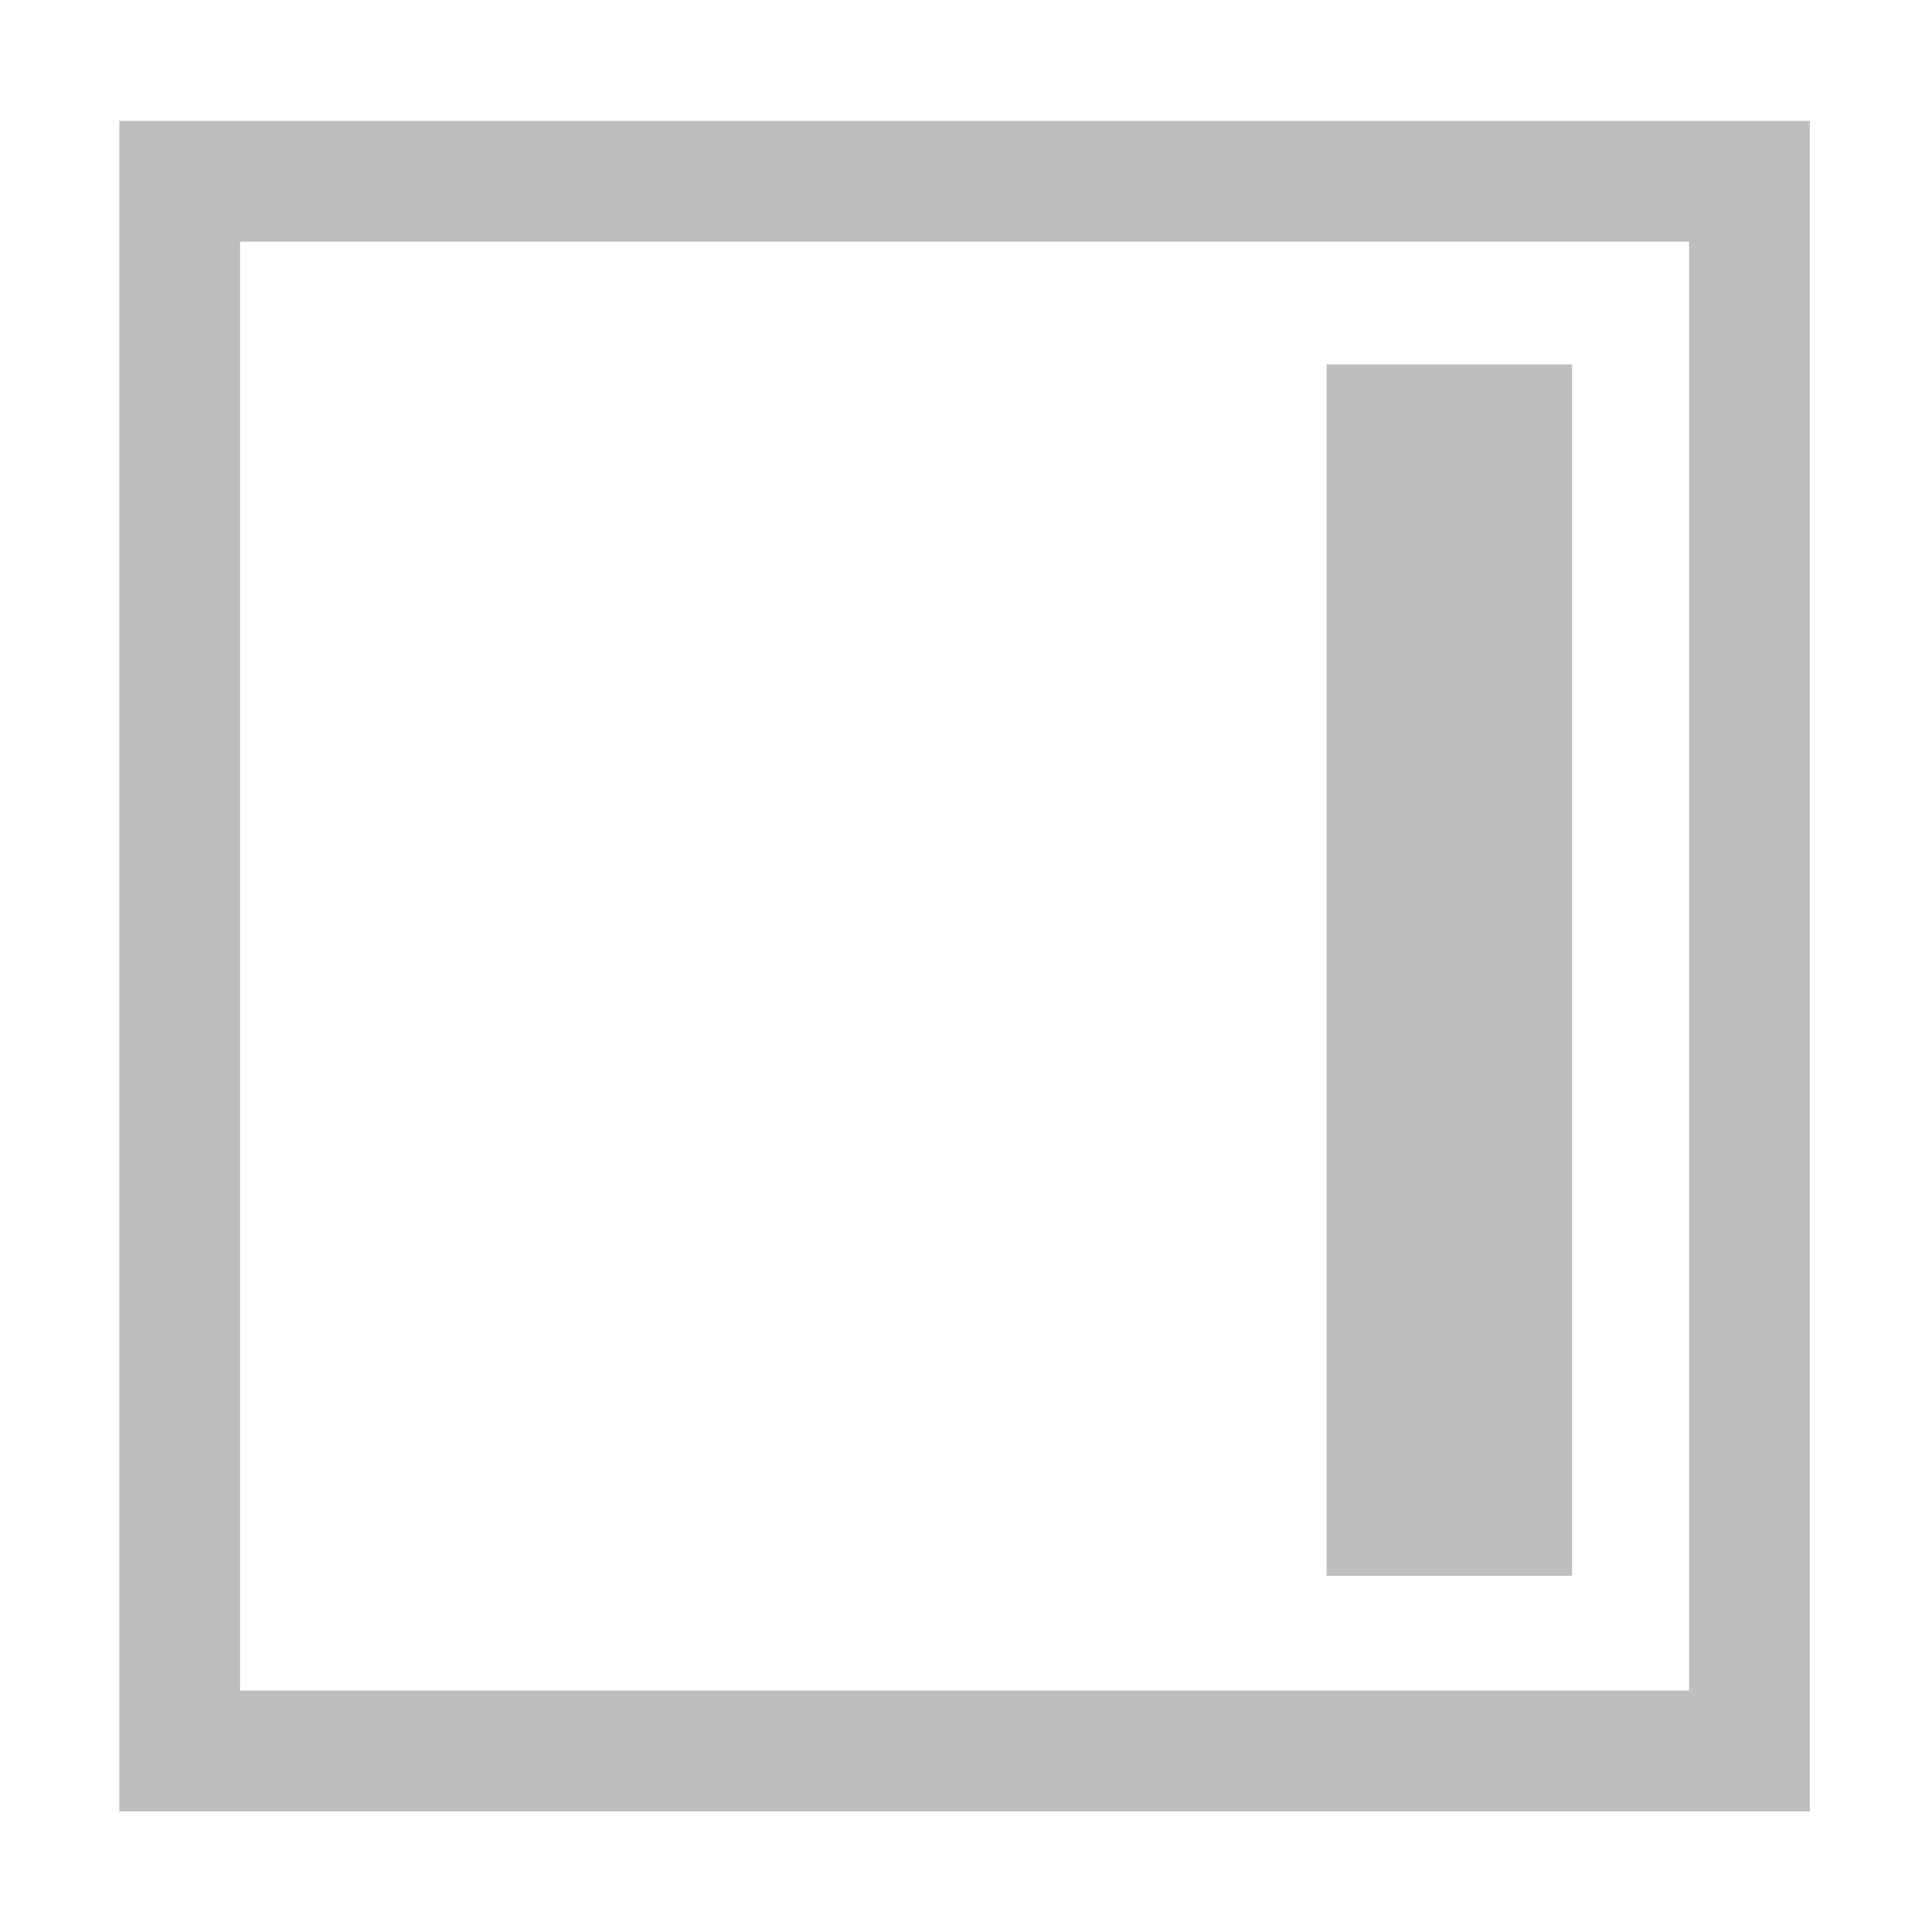
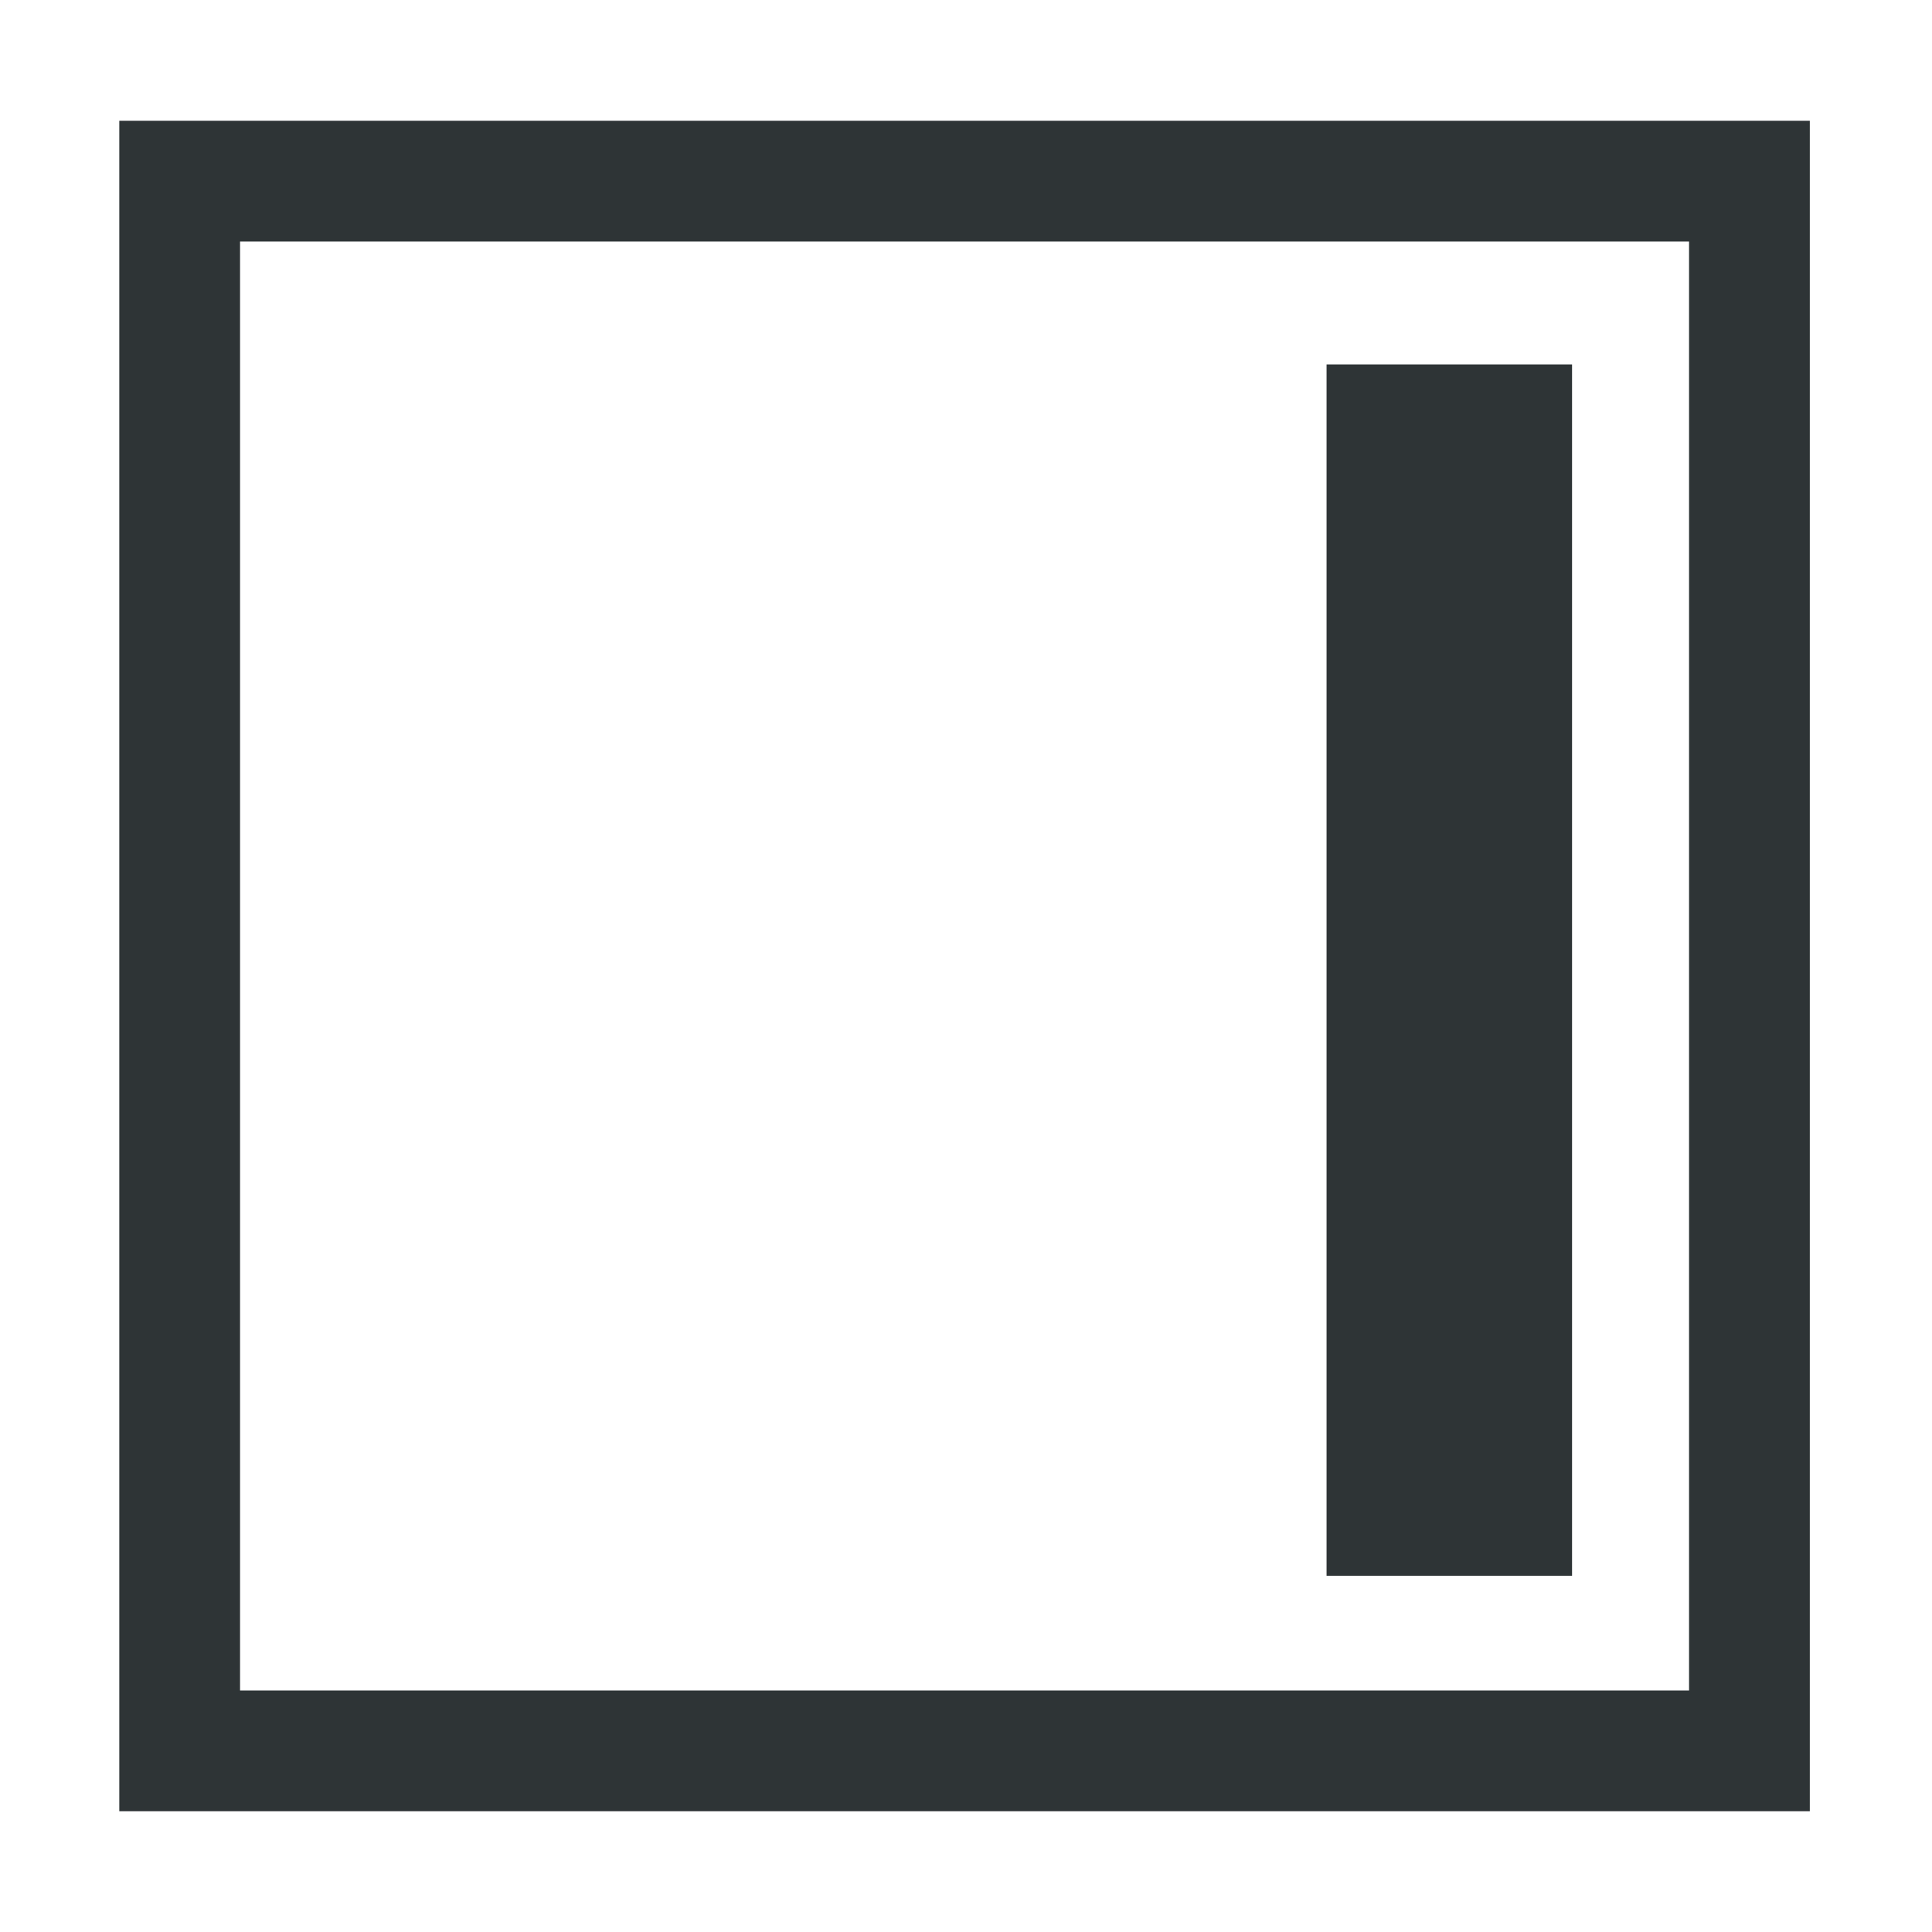
- <svg xmlns="http://www.w3.org/2000/svg" height="16" id="svg7384" version="1.1" width="16">
-   <defs id="defs7386" />
-   <g id="layer2" style="display:inline" transform="translate(60.00005,72.98918)">
-     <path d="m -59.012,-57.988 0.5,0 13.5,0 0,-14 -14,0 0,14 z m 1,-1 0,-12 12,0 0,12 -12,0 z" id="rect8520" style="color:#000000;font-style:normal;font-variant:normal;font-weight:normal;font-stretch:normal;font-size:medium;line-height:normal;font-family:sans-serif;text-indent:0;text-align:start;text-decoration:none;text-decoration-line:none;text-decoration-style:solid;text-decoration-color:#000000;letter-spacing:normal;word-spacing:normal;text-transform:none;direction:ltr;block-progression:tb;writing-mode:lr-tb;baseline-shift:baseline;text-anchor:start;white-space:normal;clip-rule:nonzero;display:inline;overflow:visible;visibility:visible;opacity:1;isolation:auto;mix-blend-mode:normal;color-interpolation:sRGB;color-interpolation-filters:linearRGB;solid-color:#000000;solid-opacity:1;fill:#bebebe;fill-opacity:1;fill-rule:nonzero;stroke:none;stroke-width:1;stroke-linecap:square;stroke-linejoin:miter;stroke-miterlimit:4;stroke-dasharray:none;stroke-dashoffset:0;stroke-opacity:1;marker:none;paint-order:normal;color-rendering:auto;image-rendering:auto;shape-rendering:auto;text-rendering:auto;enable-background:accumulate" />
-     <rect height="2.033" id="rect8522" style="color:#000000;clip-rule:nonzero;display:inline;overflow:visible;visibility:visible;opacity:1;isolation:auto;mix-blend-mode:normal;color-interpolation:sRGB;color-interpolation-filters:linearRGB;solid-color:#000000;solid-opacity:1;fill:#bebebe;fill-opacity:1;fill-rule:nonzero;stroke:none;stroke-width:1;stroke-linecap:square;stroke-linejoin:miter;stroke-miterlimit:4;stroke-dasharray:none;stroke-dashoffset:0;stroke-opacity:1;marker:none;marker-start:none;marker-mid:none;marker-end:none;paint-order:normal;color-rendering:auto;image-rendering:auto;shape-rendering:auto;text-rendering:auto;enable-background:accumulate" transform="matrix(0,-1,1,0,0,0)" width="10.032" x="59.939" y="-49.014" />
+ <svg xmlns="http://www.w3.org/2000/svg" width="16" height="16">
+   <g color="#000" fill="#2e3436">
+     <path d="M.988 15h14V1h-14zm1-1V2h12v12z" style="line-height:normal;font-variant-ligatures:normal;font-variant-position:normal;font-variant-caps:normal;font-variant-numeric:normal;font-variant-alternates:normal;font-feature-settings:normal;text-indent:0;text-align:start;text-decoration-line:none;text-decoration-style:solid;text-decoration-color:#000;text-transform:none;text-orientation:mixed;shape-padding:0;isolation:auto;mix-blend-mode:normal;marker:none" font-weight="400" font-family="sans-serif" white-space="normal" overflow="visible" />
+     <path d="M10.986 13.05V3.018h2.033V13.05z" style="marker:none" overflow="visible" />
  </g>
-   <g id="layer9" style="display:inline" transform="translate(-181.0001,-144.0108)" />
-   <g id="layer1" transform="translate(60.00005,72.98918)" />
</svg>
